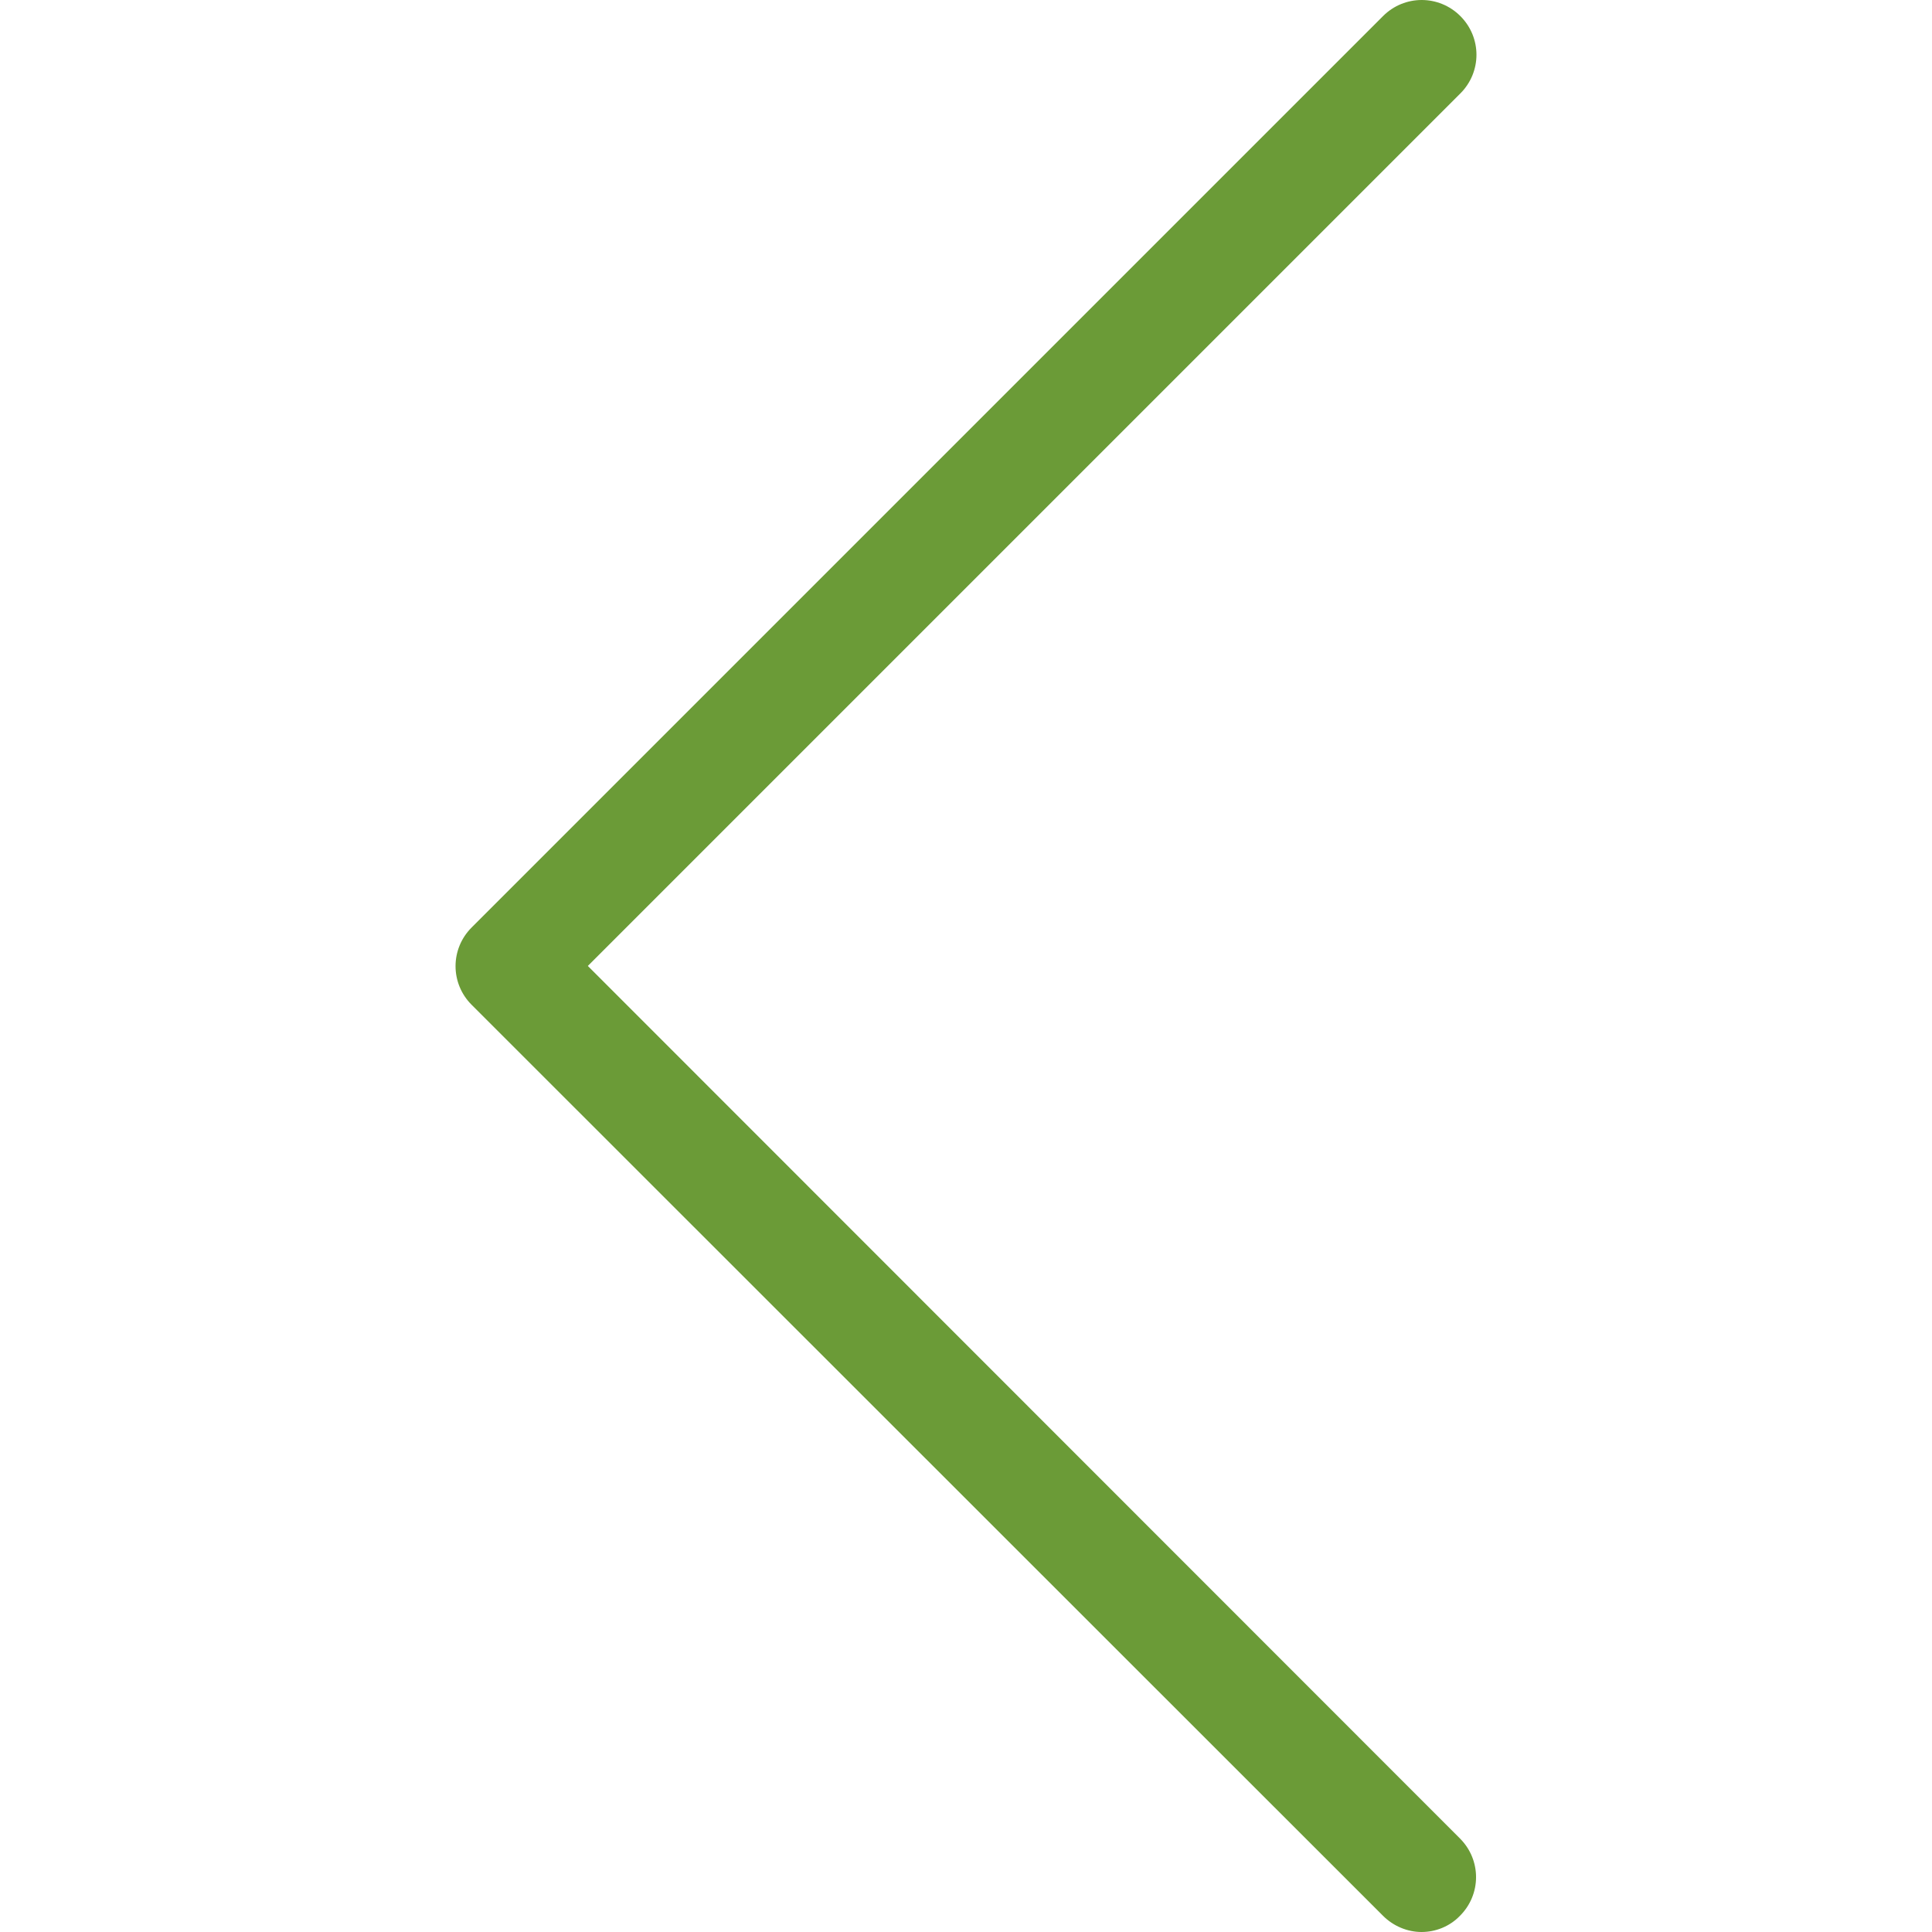
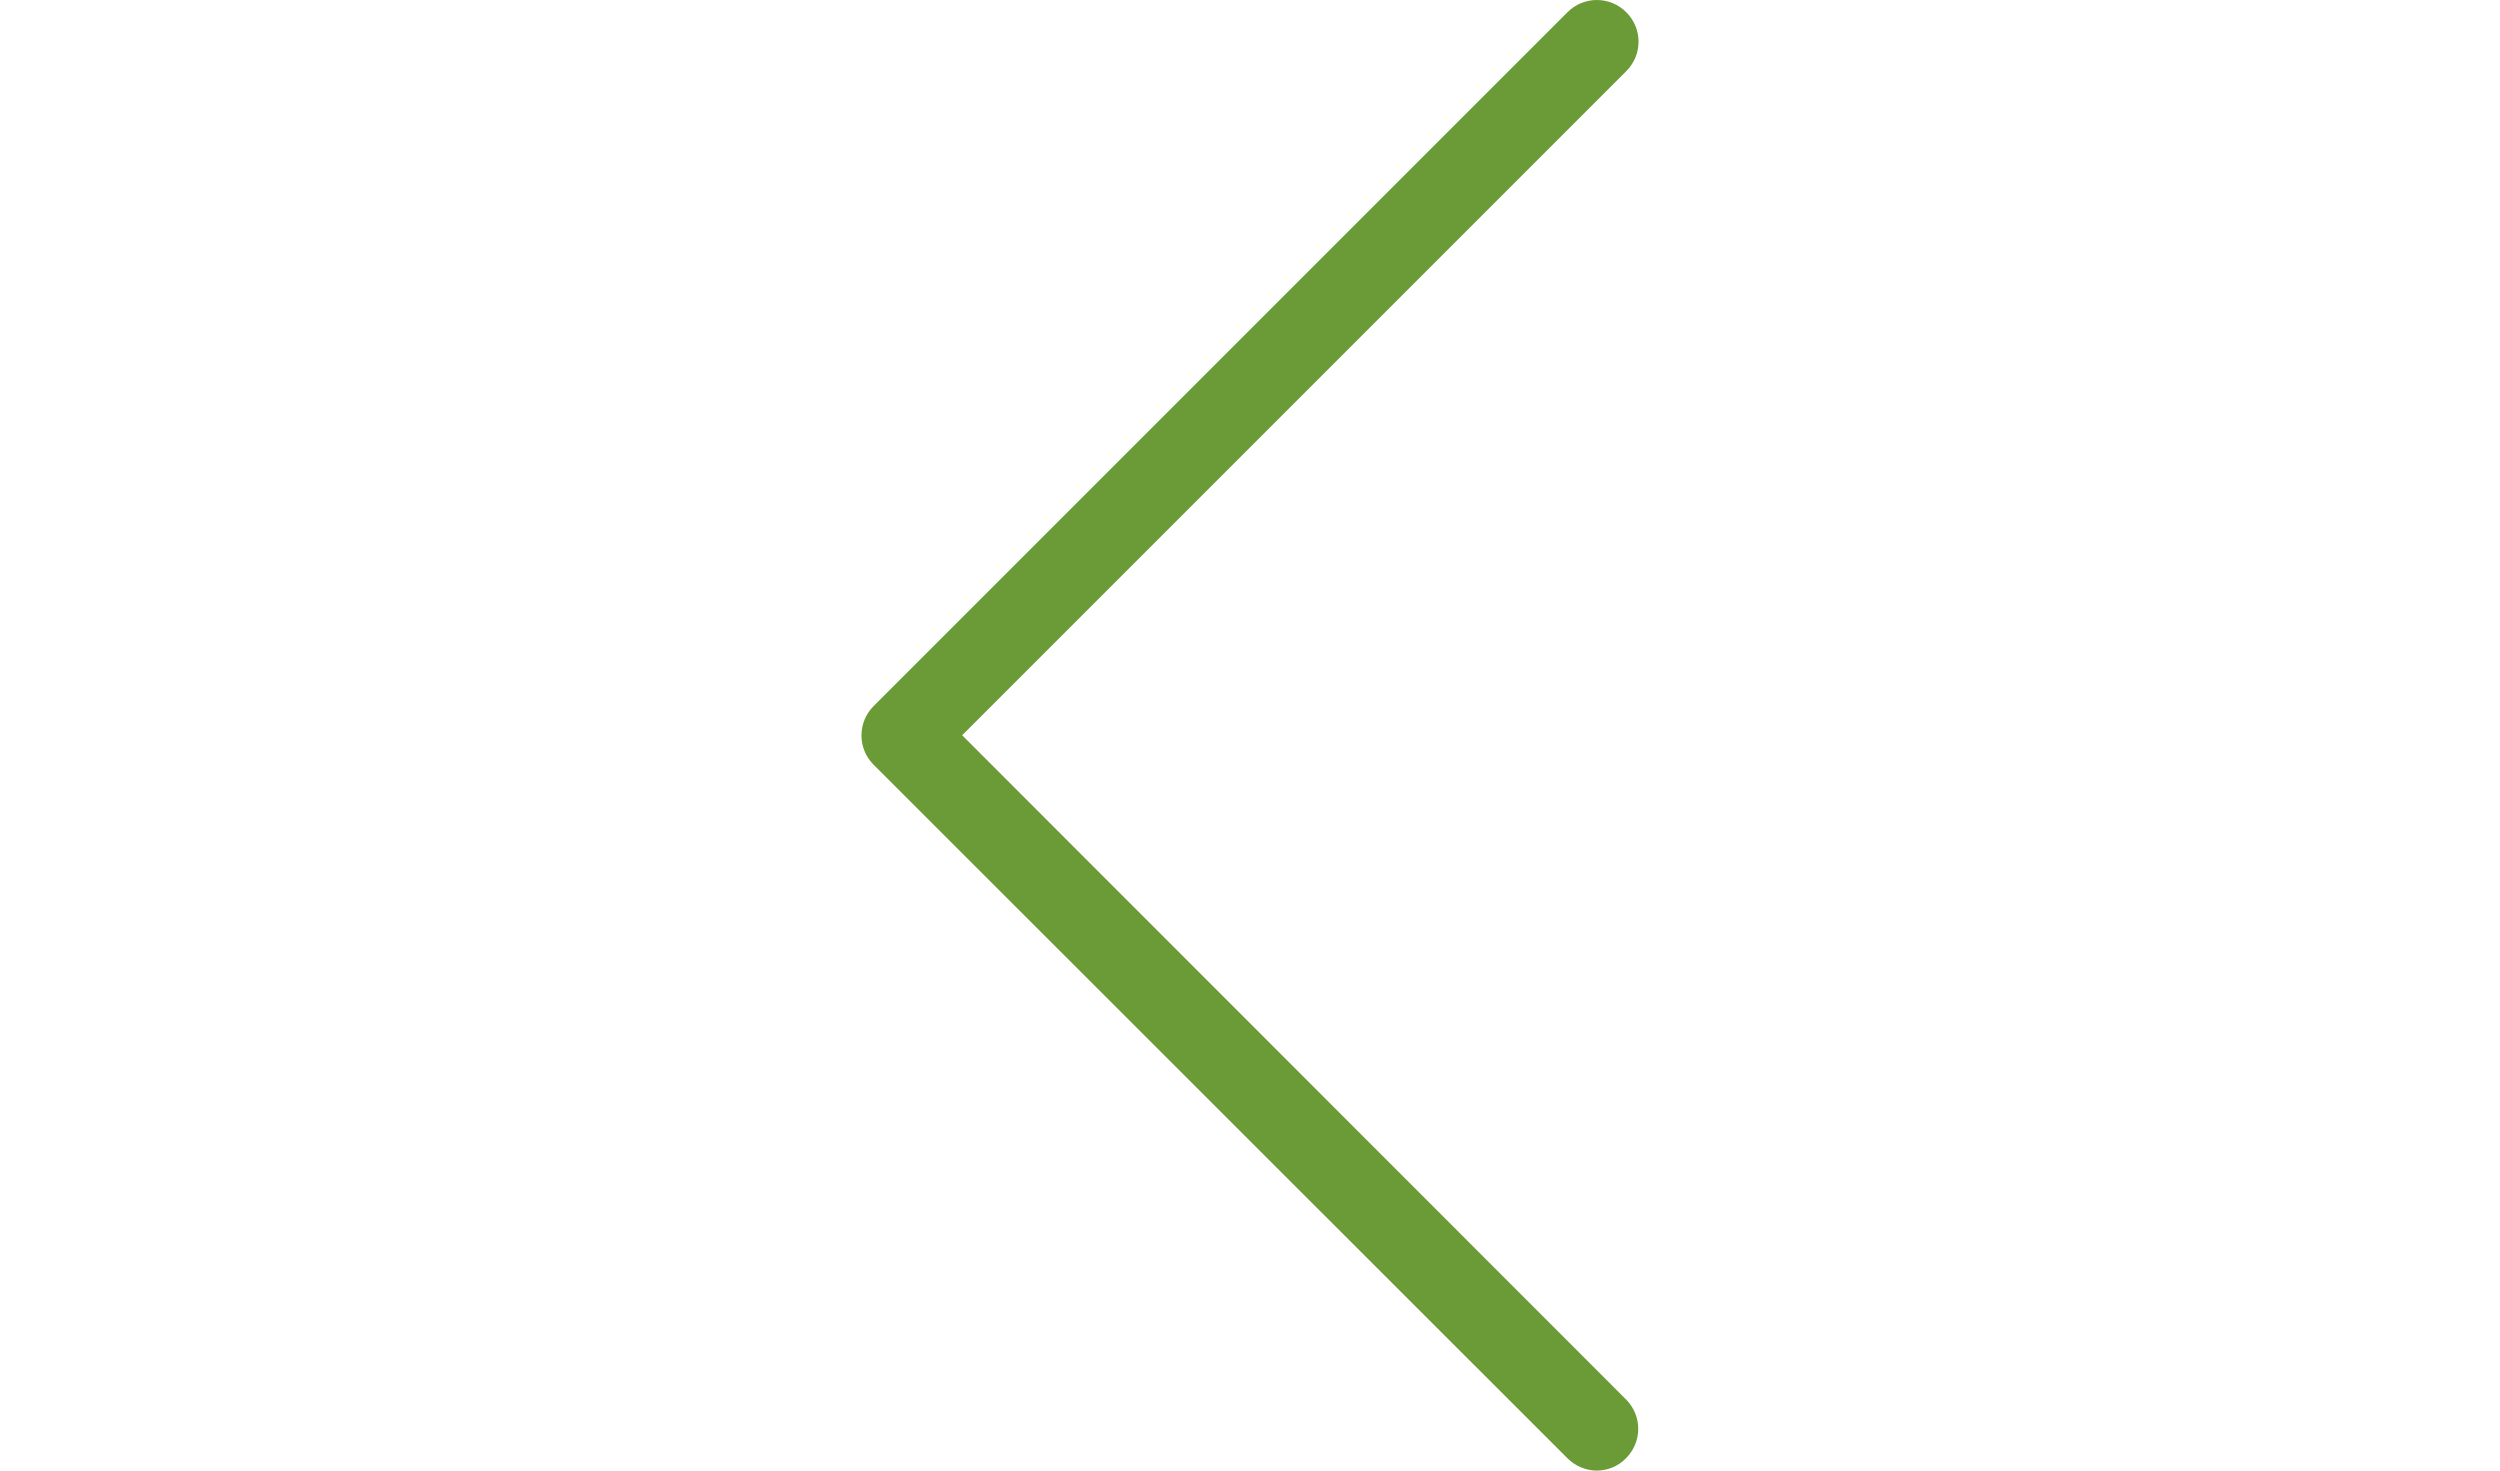
- <svg xmlns="http://www.w3.org/2000/svg" version="1.1" id="Capa_1" x="0px" y="0px" viewBox="0 0 477.175 477.175" style="enable-background:new 0 0 477.175 477.175;" xml:space="preserve" width="17px" height="17px">
+ <svg xmlns="http://www.w3.org/2000/svg" version="1.1" id="Capa_1" x="0px" y="0px" viewBox="0 0 477.175 477.175" style="enable-background:new 0 0 477.175 477.175;" xml:space="preserve" width="17px" height="10px">
  <g>
    <path d="M145.188,238.575l215.5-215.5c5.3-5.3,5.3-13.8,0-19.1s-13.8-5.3-19.1,0l-225.1,225.1c-5.3,5.3-5.3,13.8,0,19.1l225.1,225   c2.6,2.6,6.1,4,9.5,4s6.9-1.3,9.5-4c5.3-5.3,5.3-13.8,0-19.1L145.188,238.575z" fill="#6B9B37" />
  </g>
</svg>
